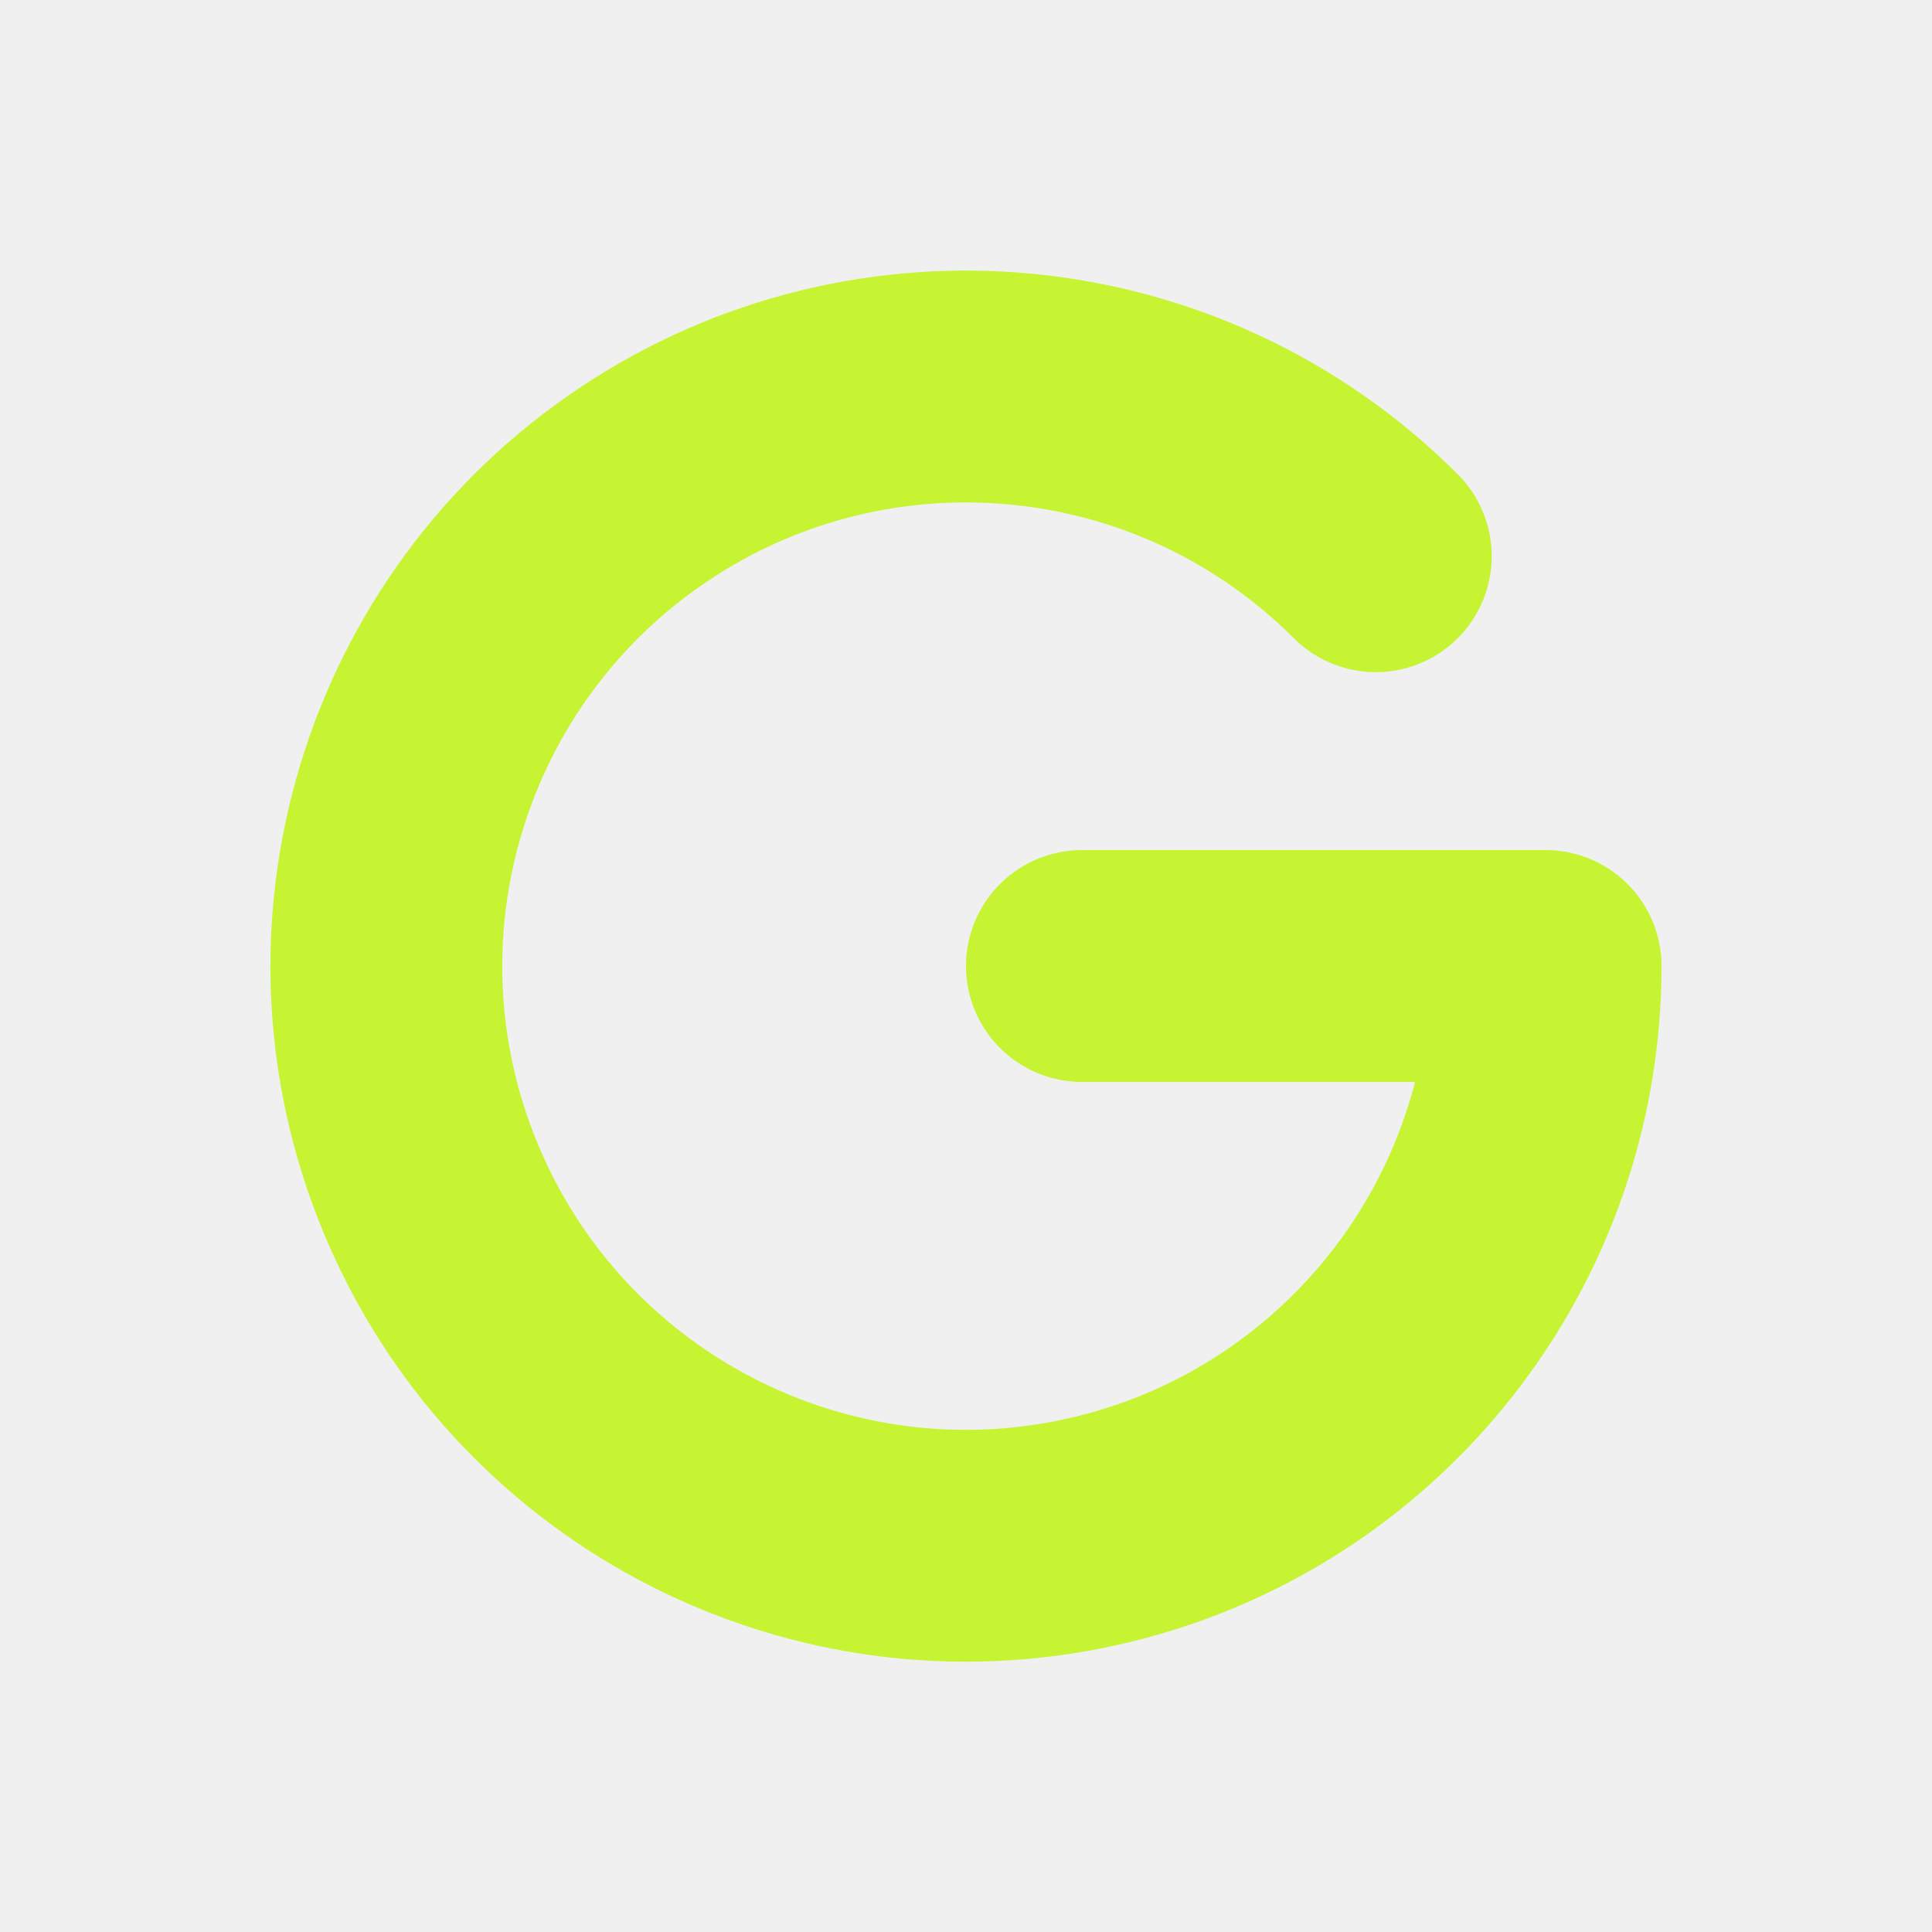
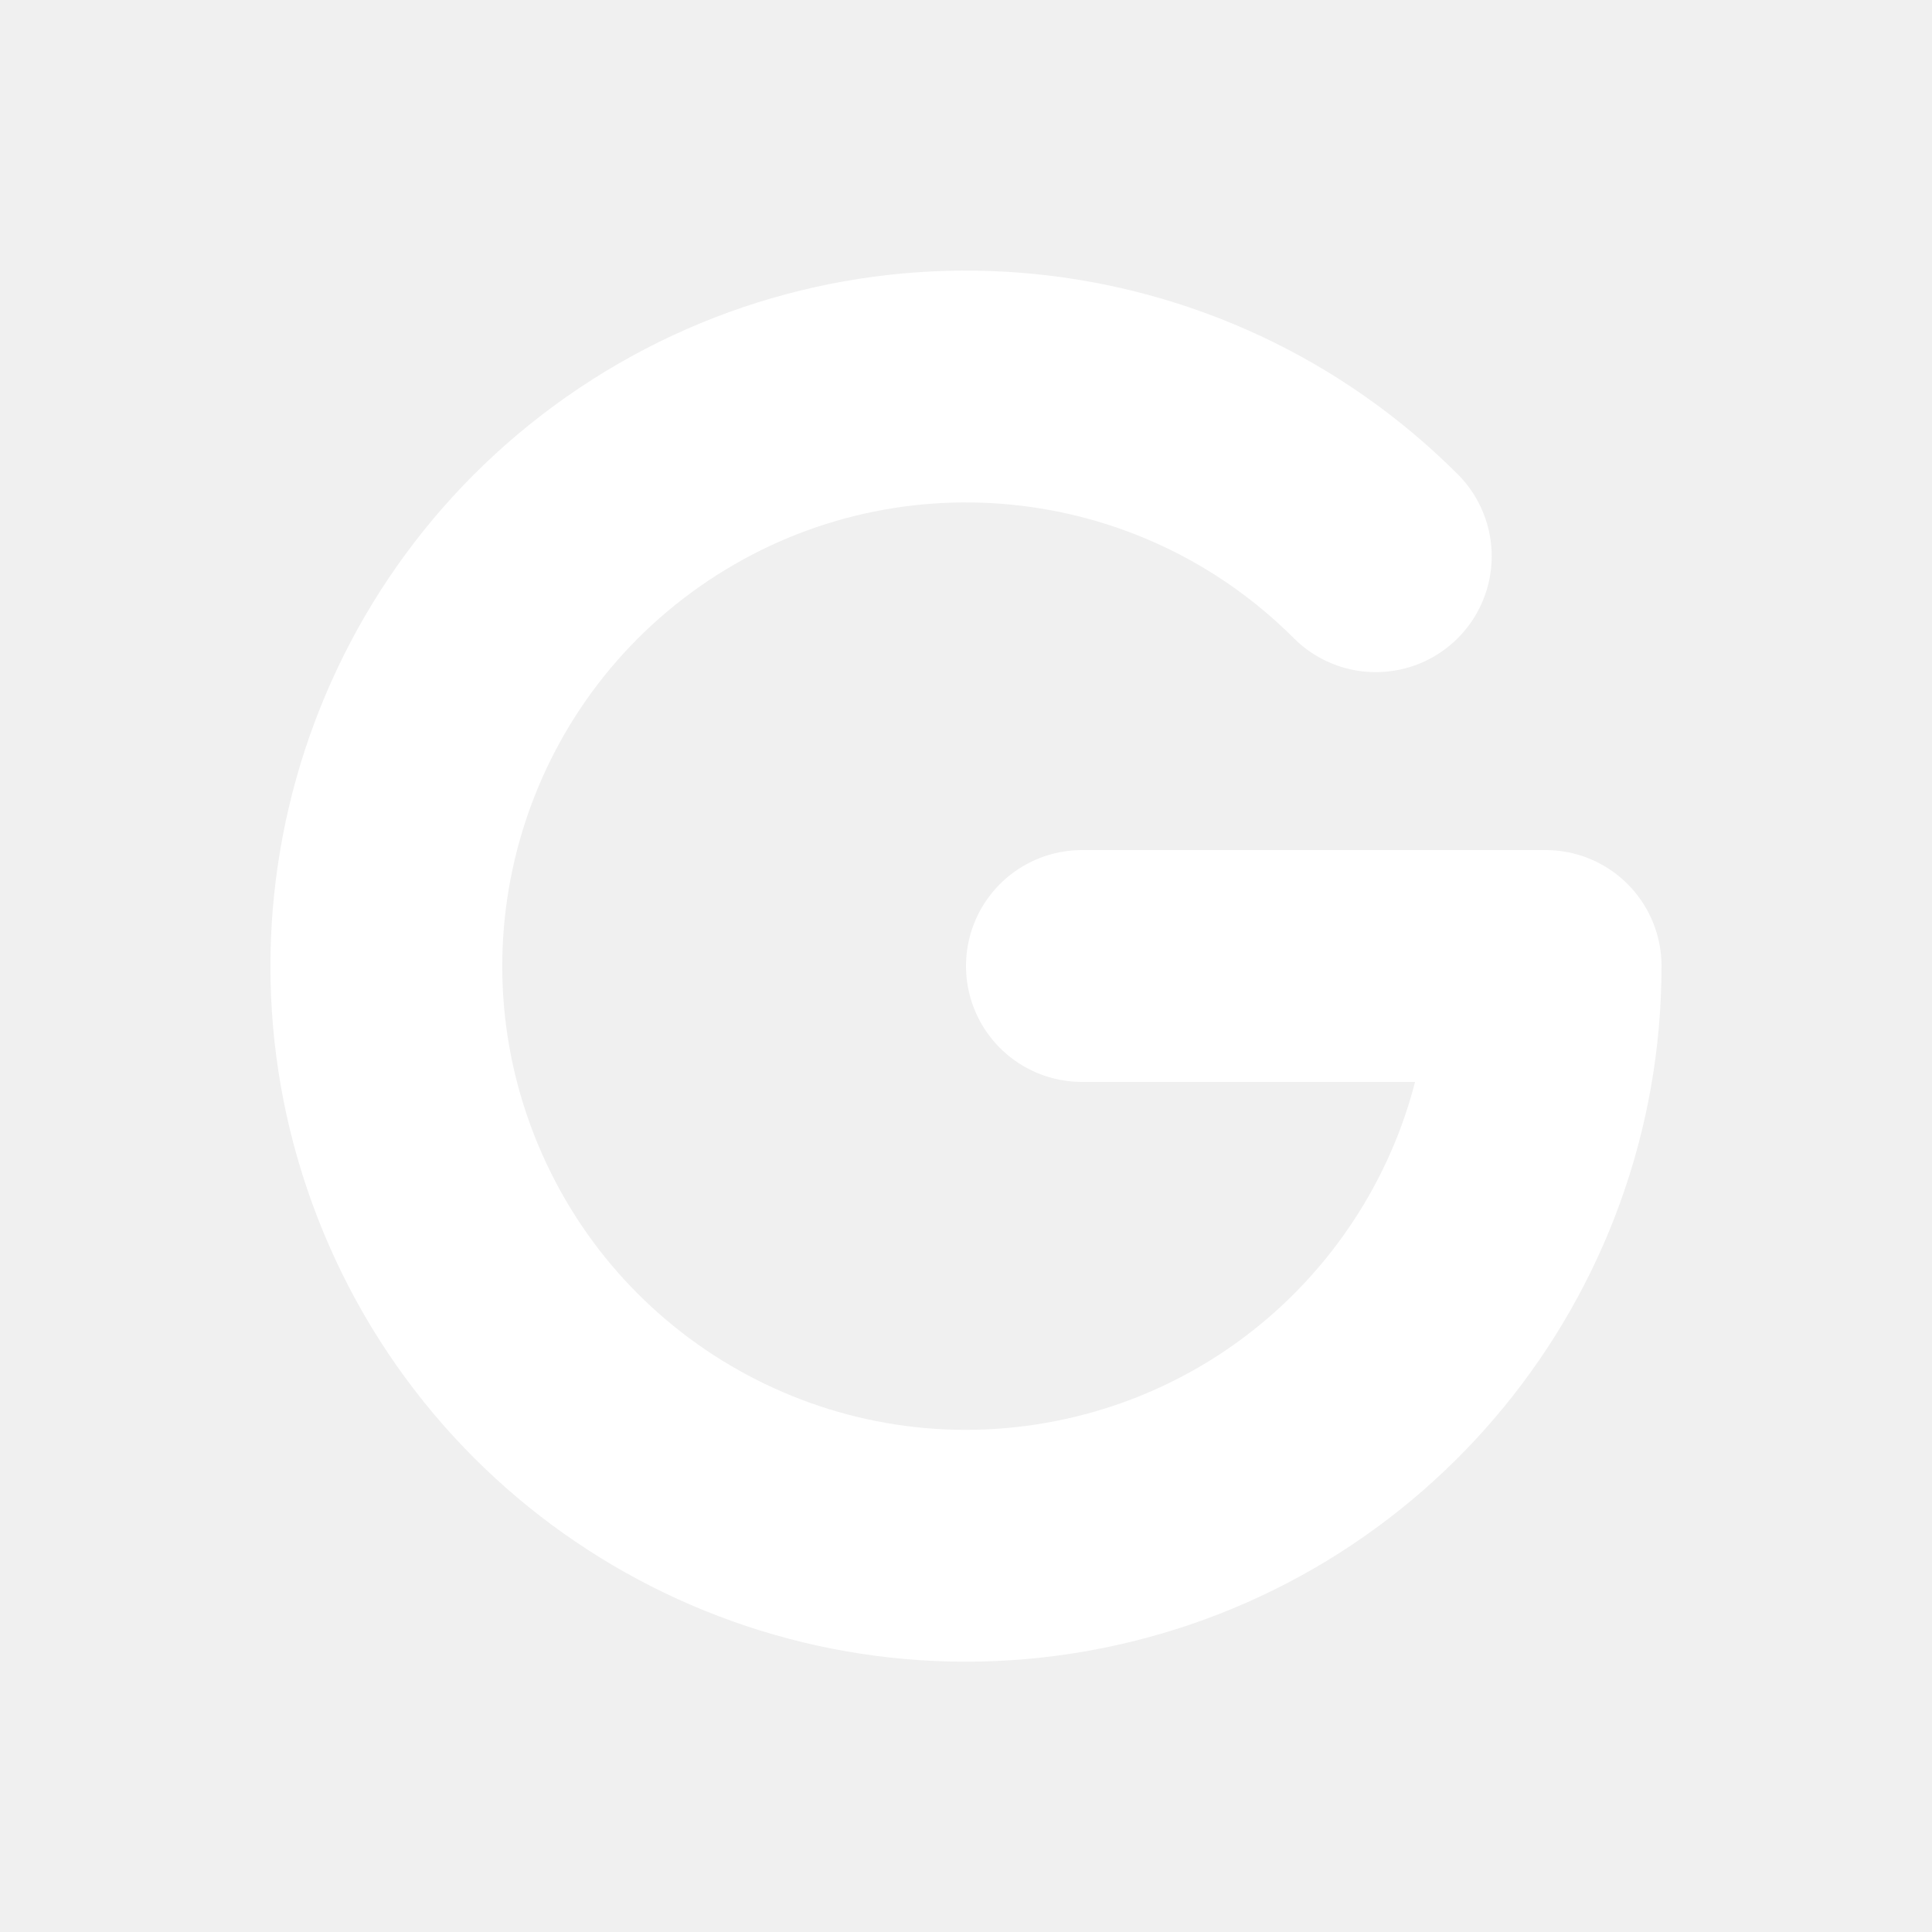
<svg xmlns="http://www.w3.org/2000/svg" viewBox="0 0 100 100">
-   <path d="M71.21 28.79 A30 30 0 1 0 80 50 H56" fill="none" stroke="#C6F432" stroke-width="12" stroke-linecap="round" stroke-linejoin="round" />
+   <path d="M71.21 28.79 A30 30 0 1 0 80 50 H56" fill="none" stroke="#FFFFFF" stroke-width="12" stroke-linecap="round" stroke-linejoin="round" />
</svg>
